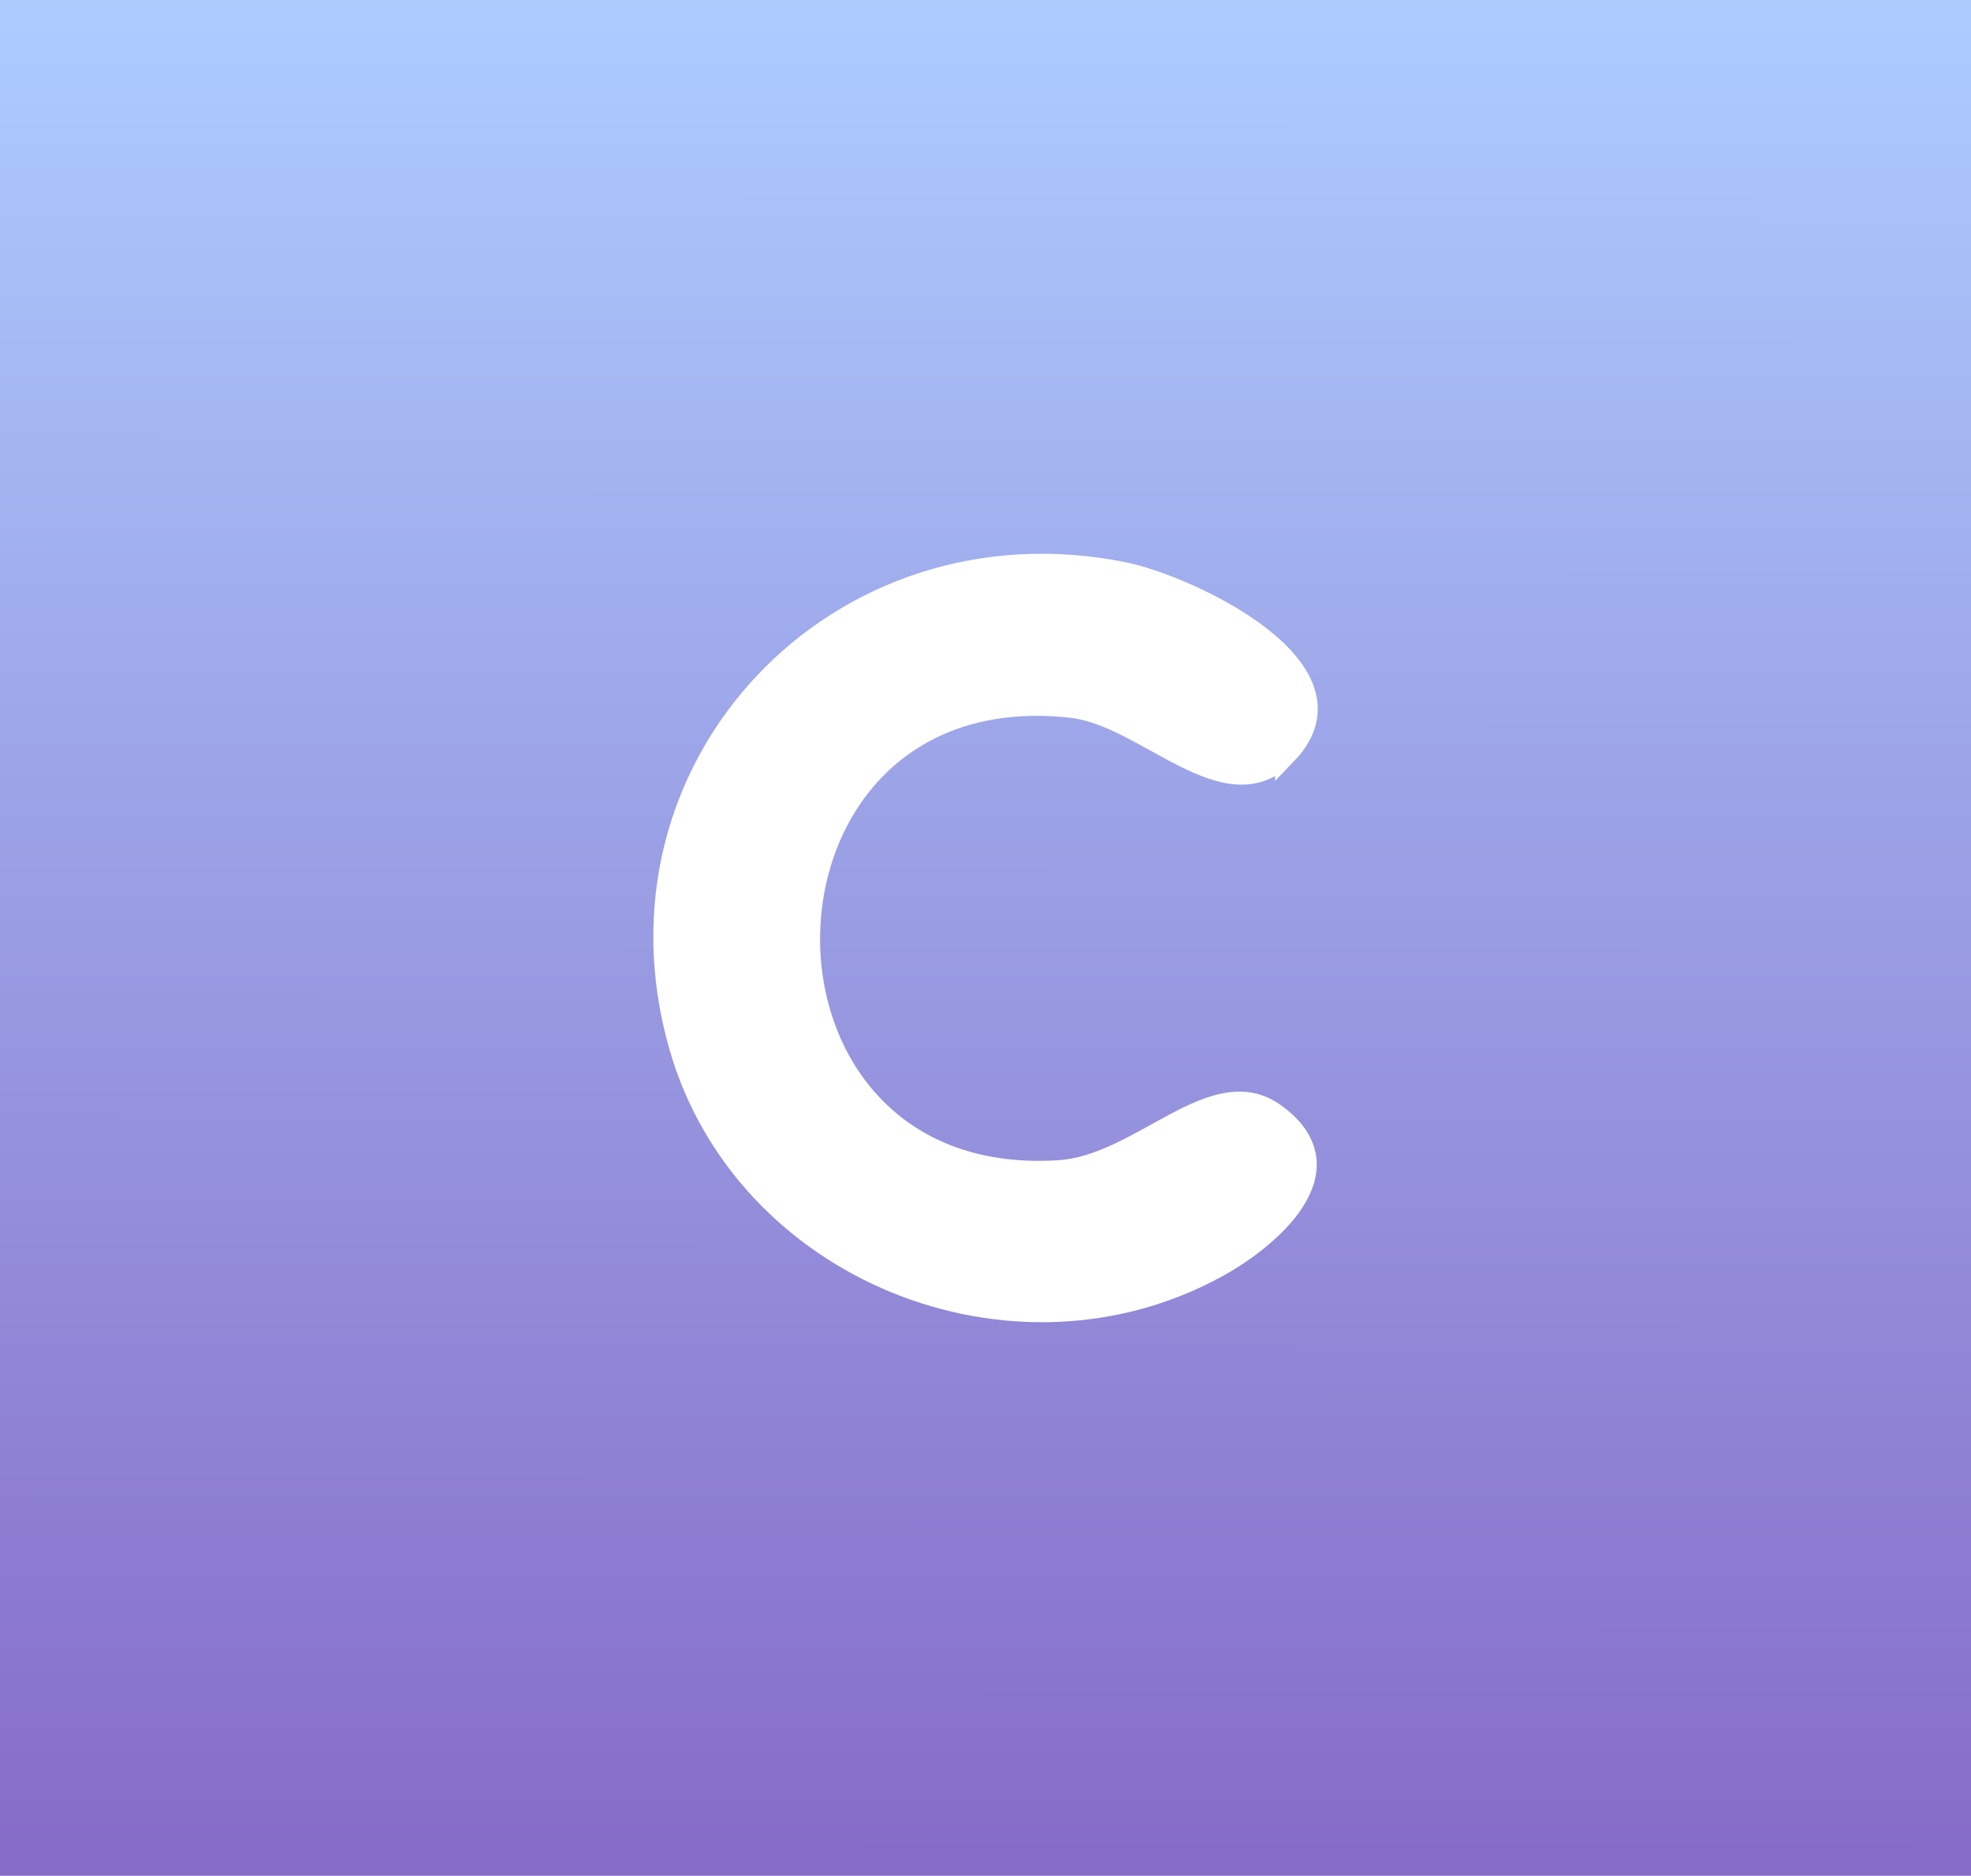
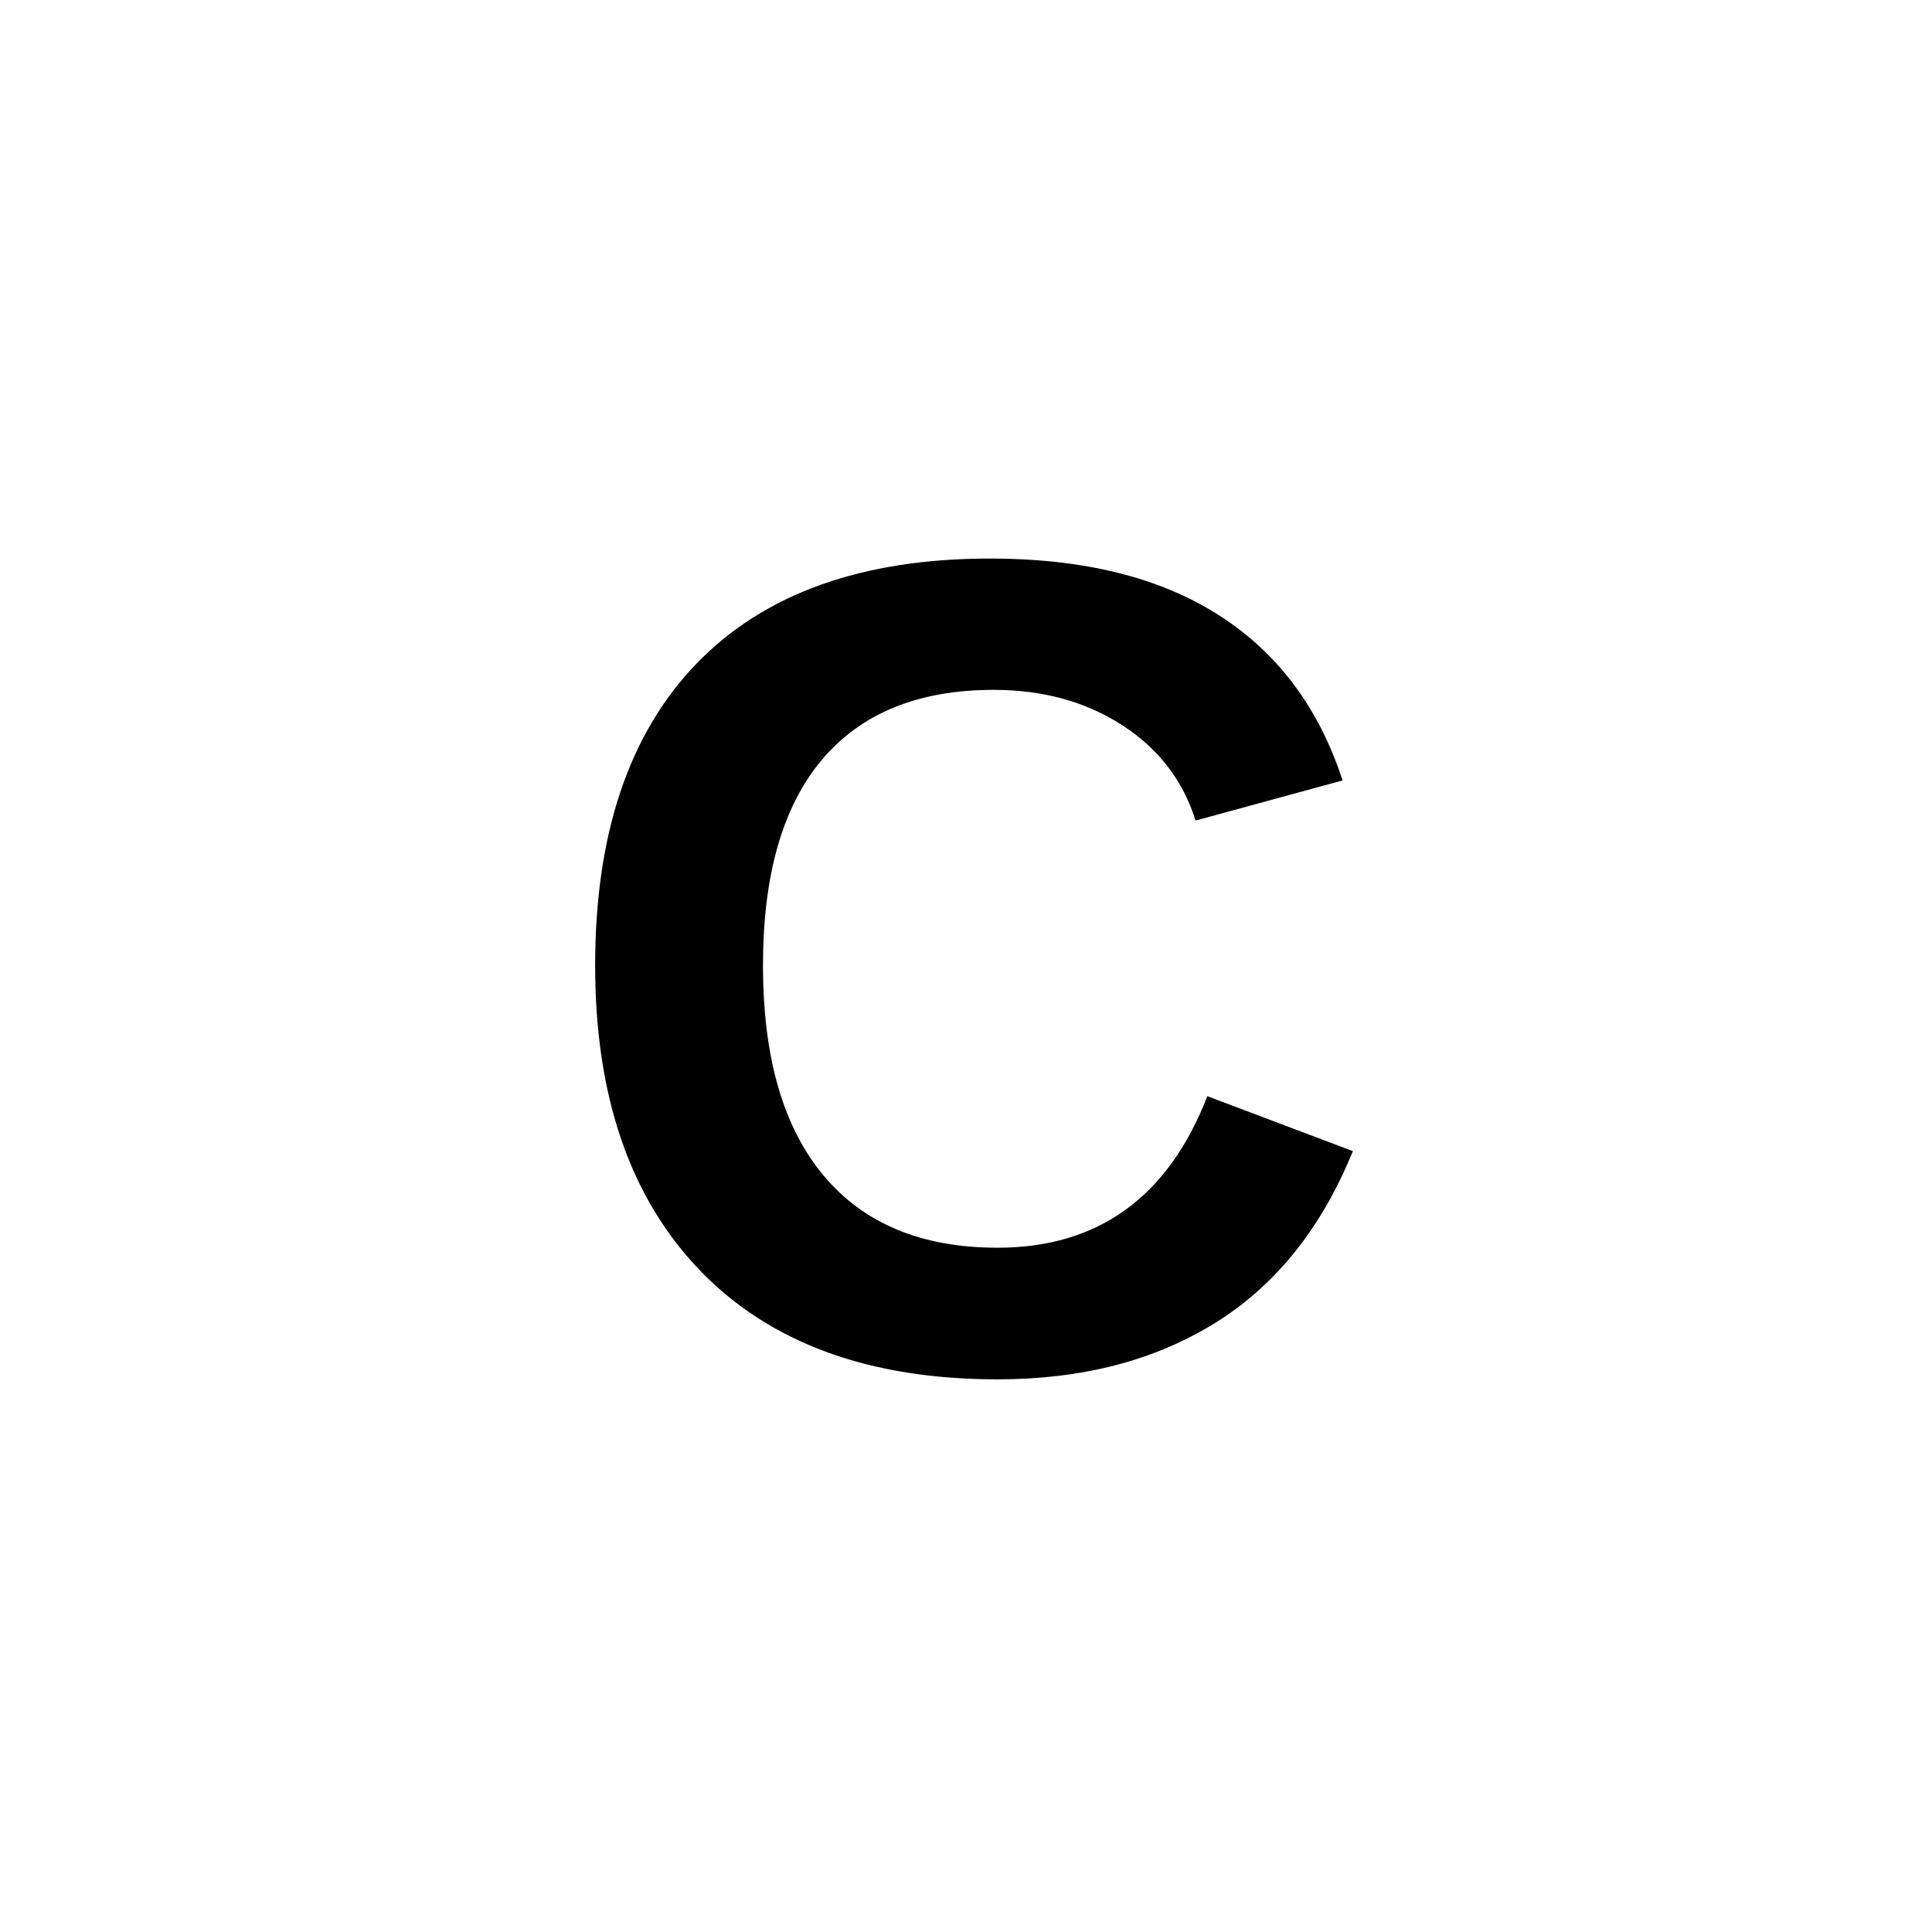
- <svg xmlns="http://www.w3.org/2000/svg" id="Layer_1" data-name="Layer 1" viewBox="0 0 181.81 173.06">
-   <defs>
-     <style>
-       .cls-1 {
-         fill: url(#linear-gradient);
-       }
- 
-       .cls-2 {
-         fill: #fff;
-         stroke: #fff;
-         stroke-miterlimit: 10;
-         stroke-width: 2px;
-       }
-     </style>
-     <linearGradient id="linear-gradient" x1="90.97" y1="-1.79" x2="90.83" y2="180.02" gradientUnits="userSpaceOnUse">
-       <stop offset="0" stop-color="#adcdff" />
-       <stop offset="1" stop-color="#8467c5" />
-     </linearGradient>
-   </defs>
-   <rect class="cls-1" width="181.81" height="173.06" />
-   <path class="cls-2" d="M118.62,69.56c-5.47,5.67-12.83-3.56-19.78-4.33-31.59-3.52-32.53,44.85-1.13,42.81,7.54-.49,14.22-9.29,19.83-5.28,7.14,5.09-.48,11.48-5.25,14.1-18.88,10.39-43.7.28-49.59-20.36-7.37-25.85,14.73-48.97,40.97-43.64,5.85,1.19,22.51,8.88,14.95,16.71Z" />
+ <svg xmlns="http://www.w3.org/2000/svg" viewBox="0 0 100 100">
+   <rect width="100" height="100" fill="#ffffff" />
+   <text x="50" y="50" font-family="Arial, sans-serif" font-size="60" font-weight="bold" fill="#000000" text-anchor="middle" dominant-baseline="central">C</text>
</svg>
